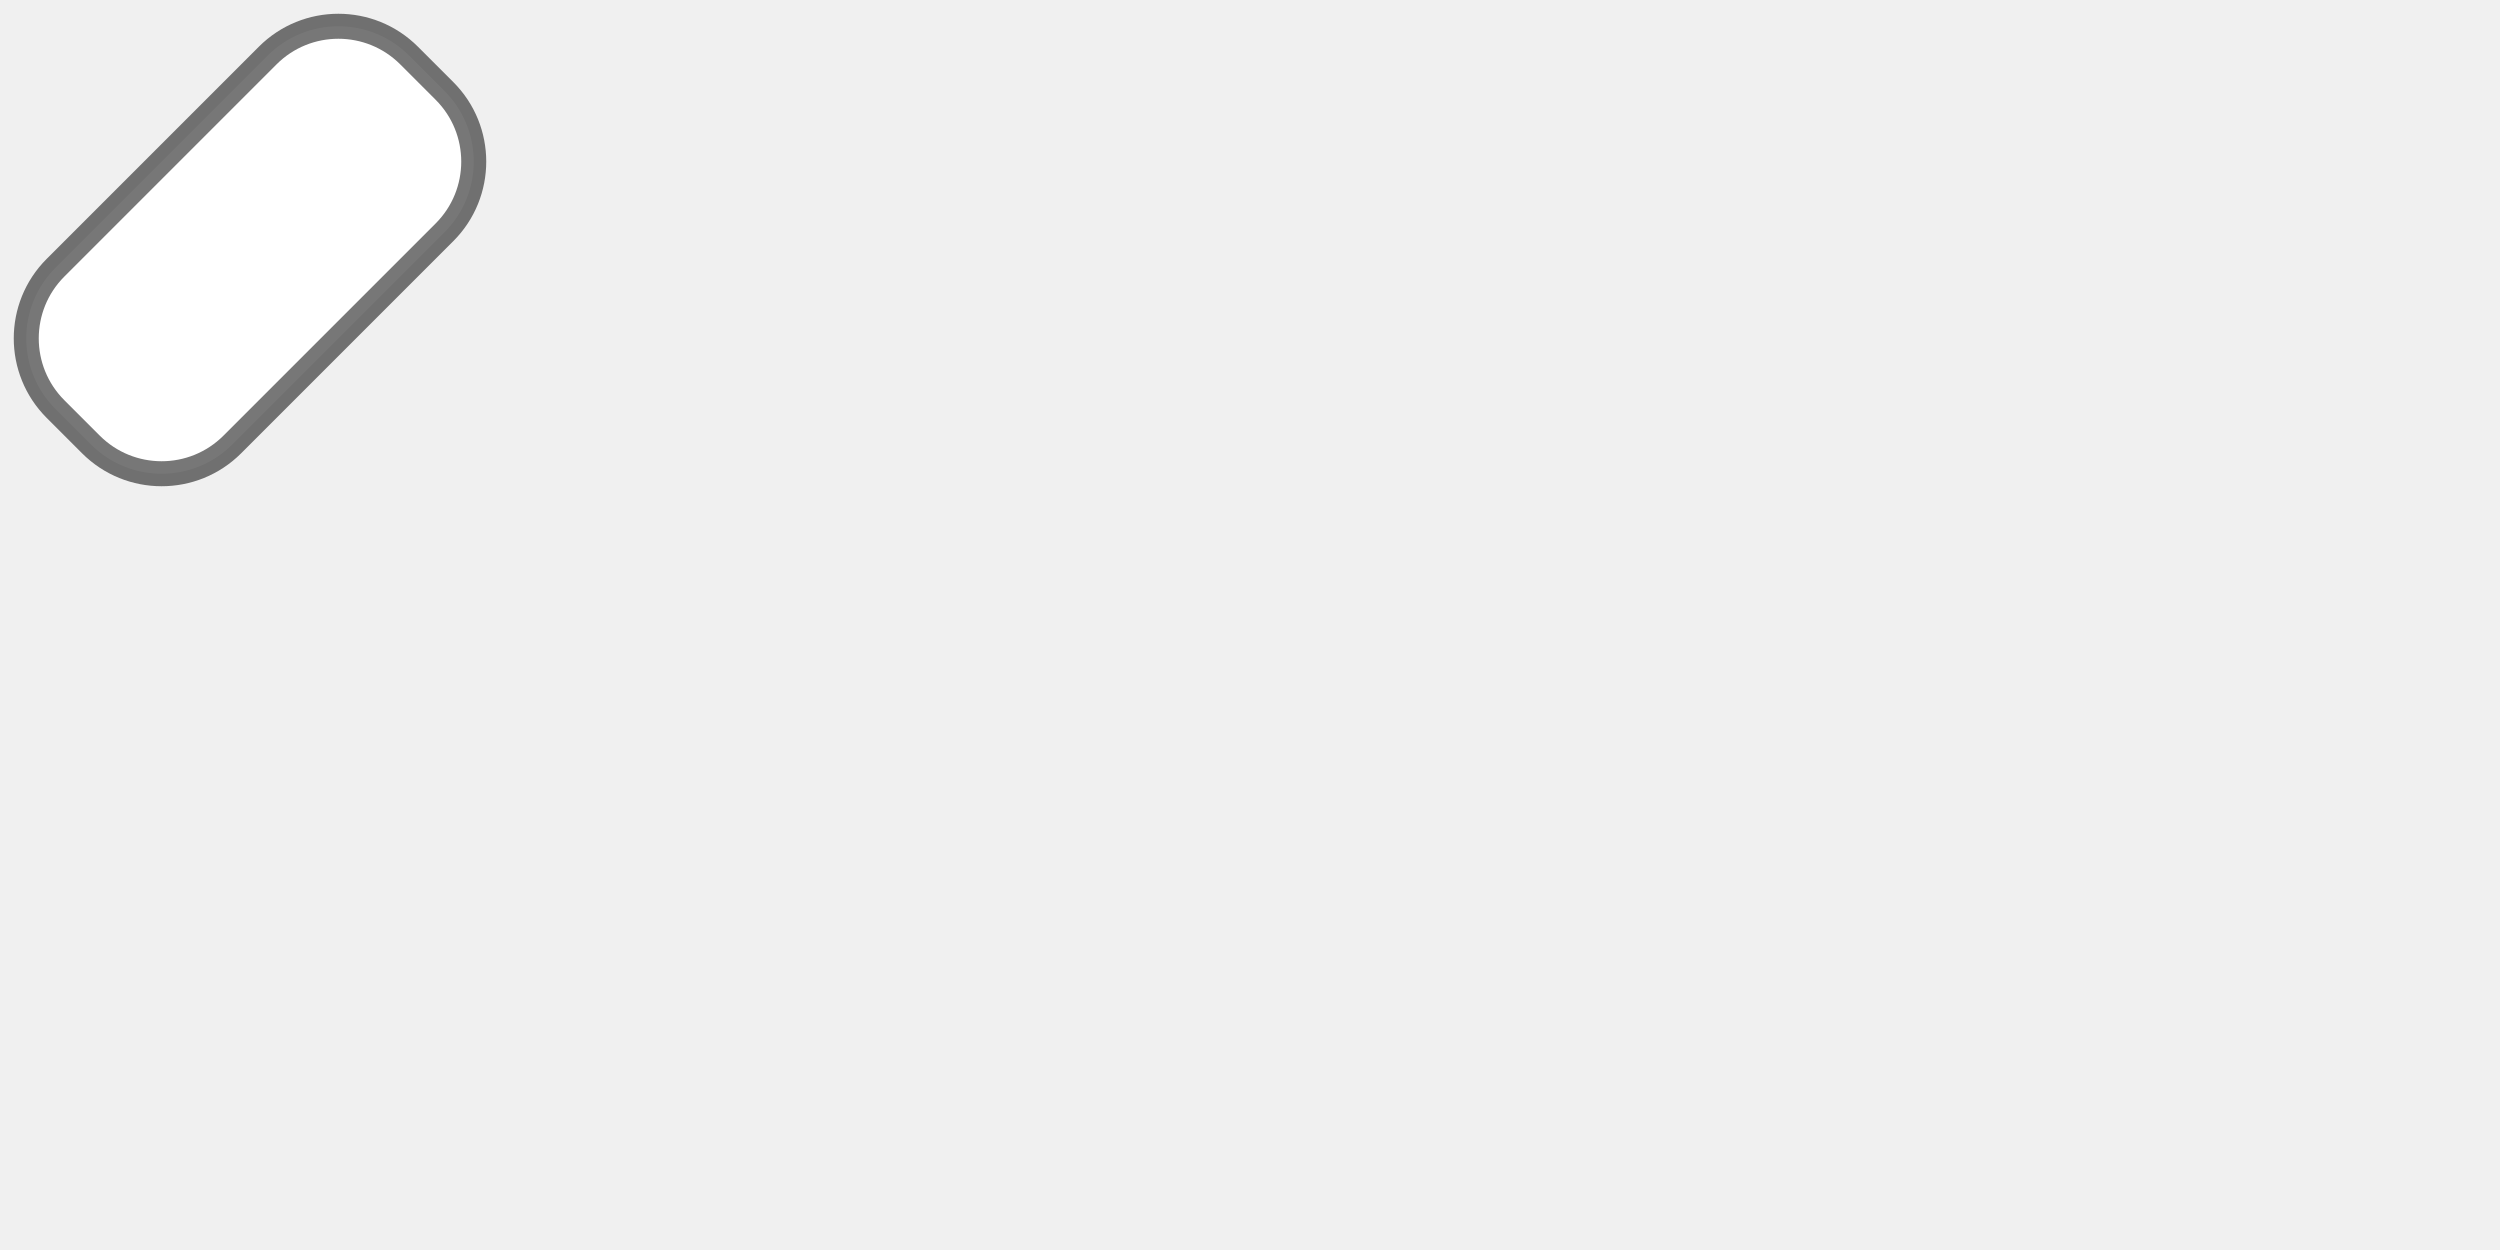
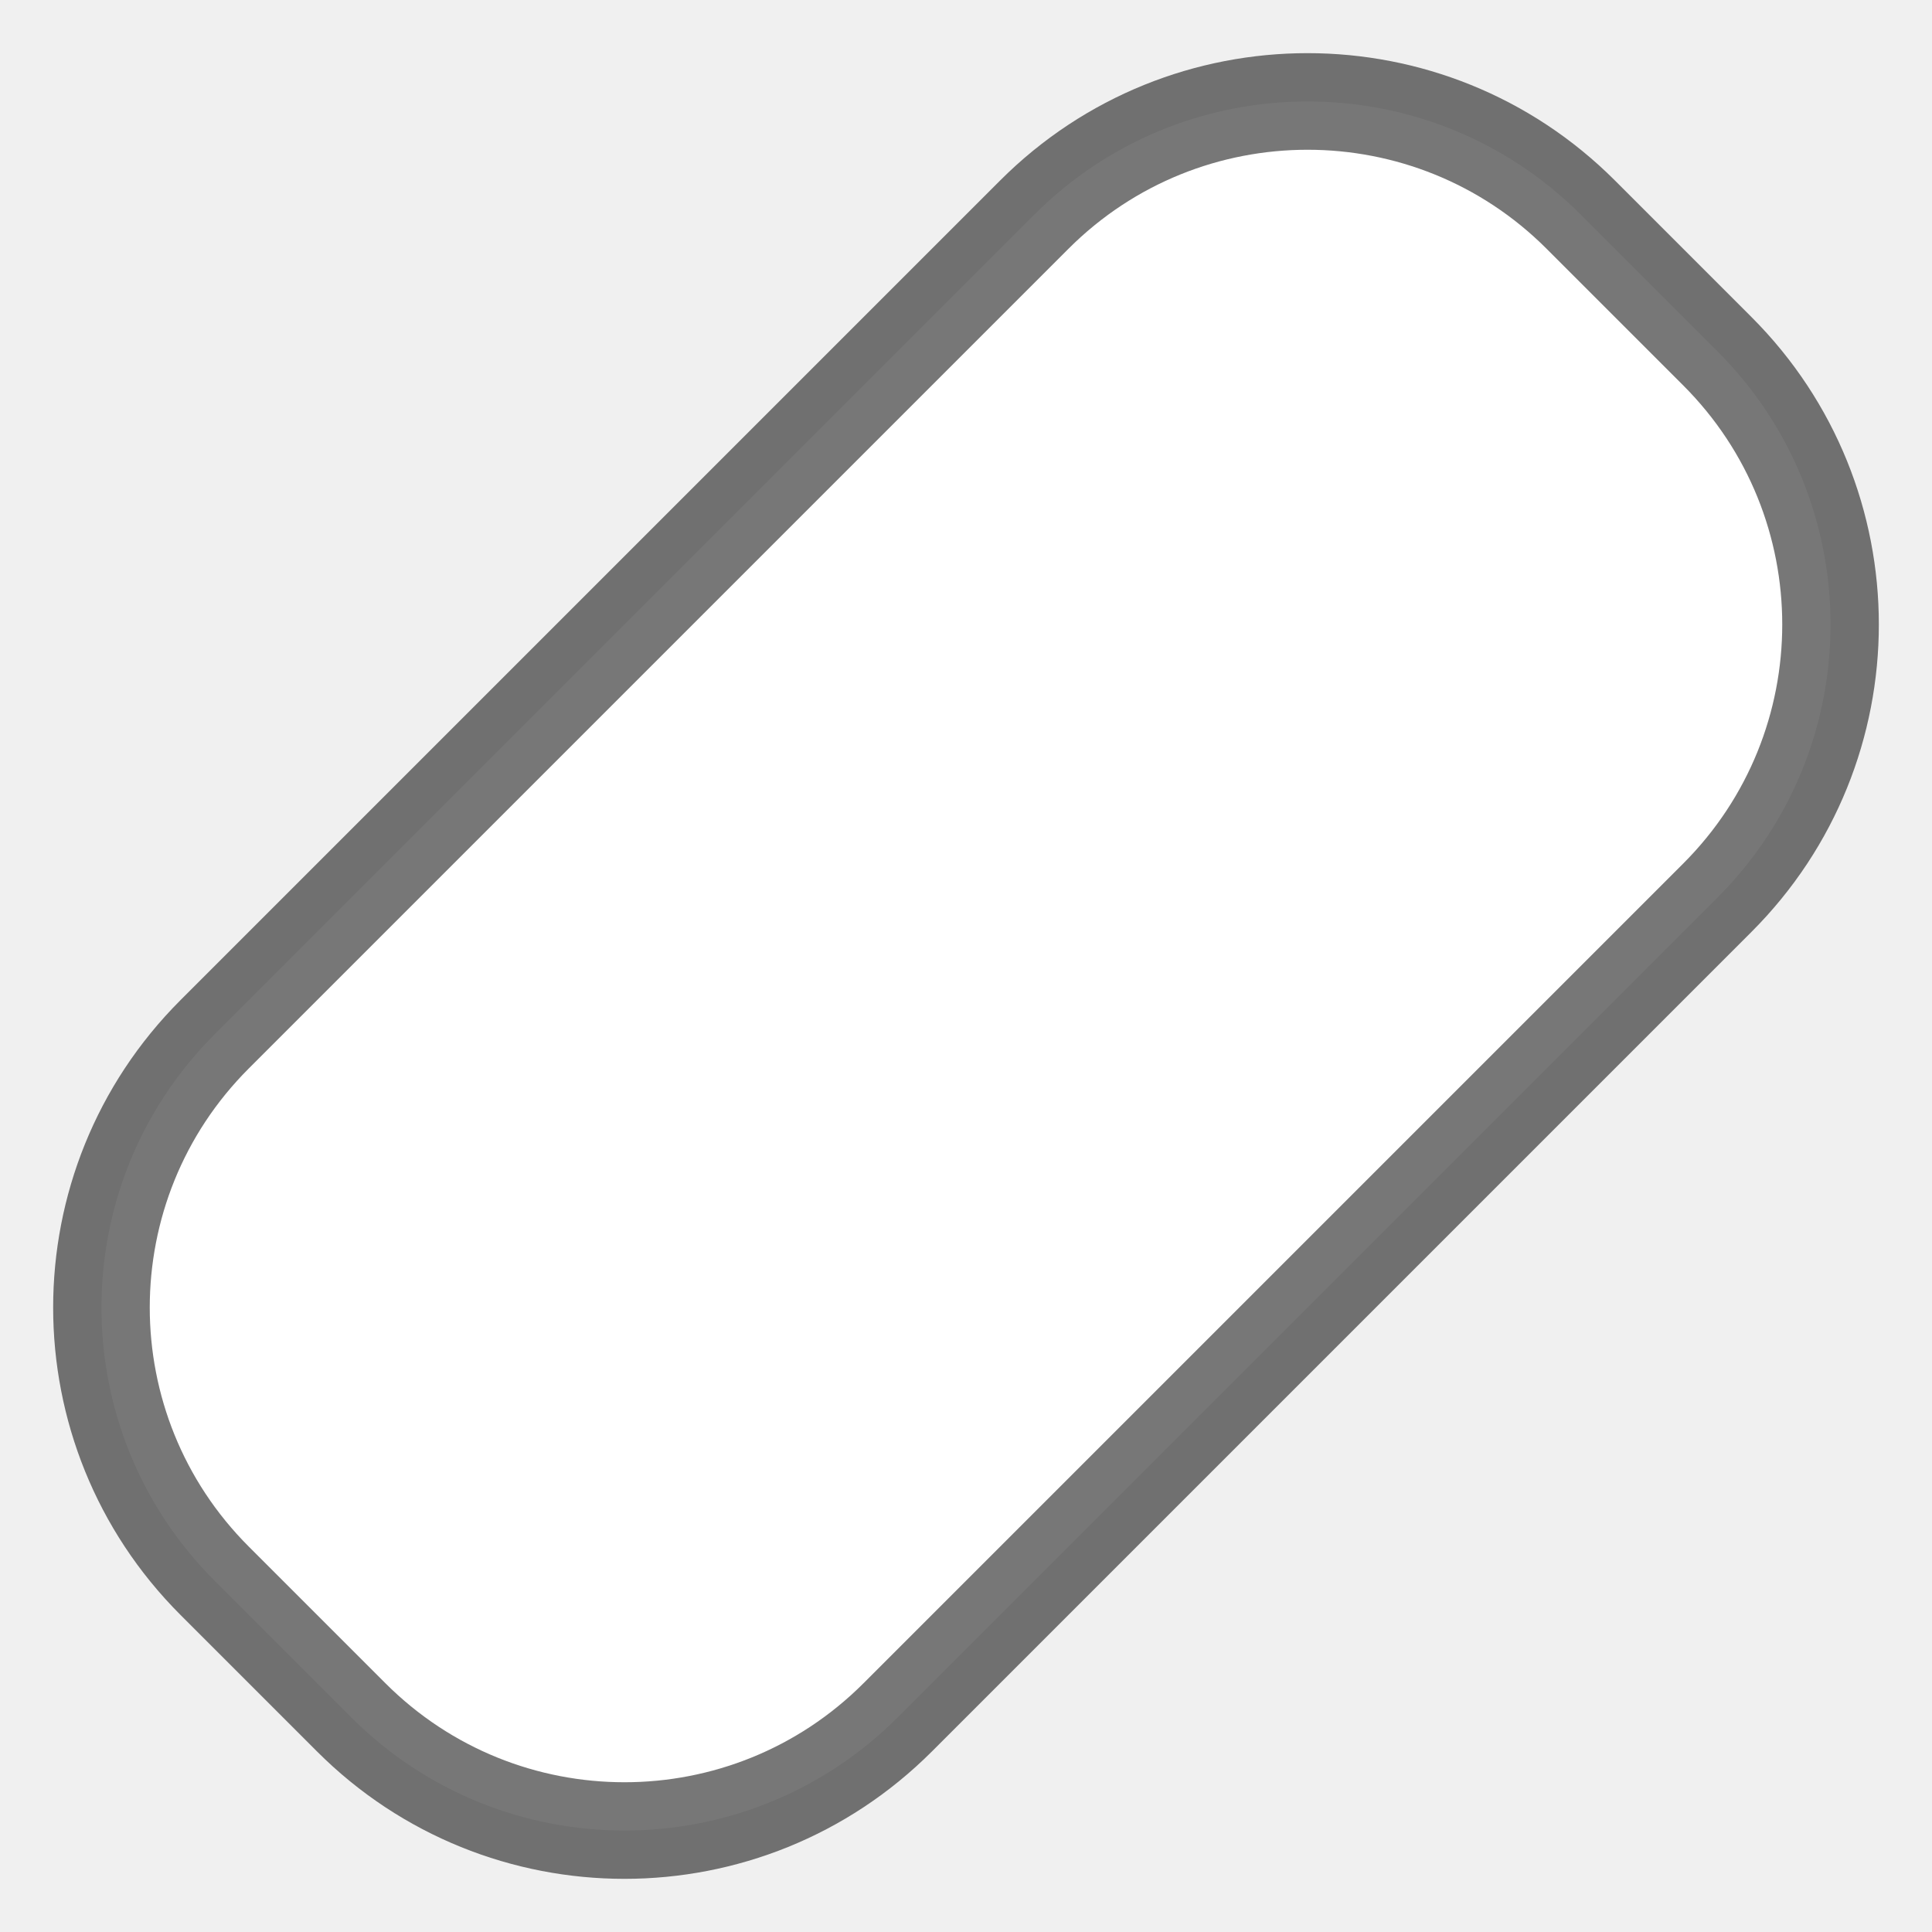
- <svg xmlns="http://www.w3.org/2000/svg" width="100" height="50">
+ <svg xmlns="http://www.w3.org/2000/svg" width="20px" height="20px">
  <rect fill="#ffffff" stroke="#00000088" stroke-width="1" x="0" y="5" width="20" height="10" rx="4" ry="4" transform="rotate(135 10 10)" />
</svg>
